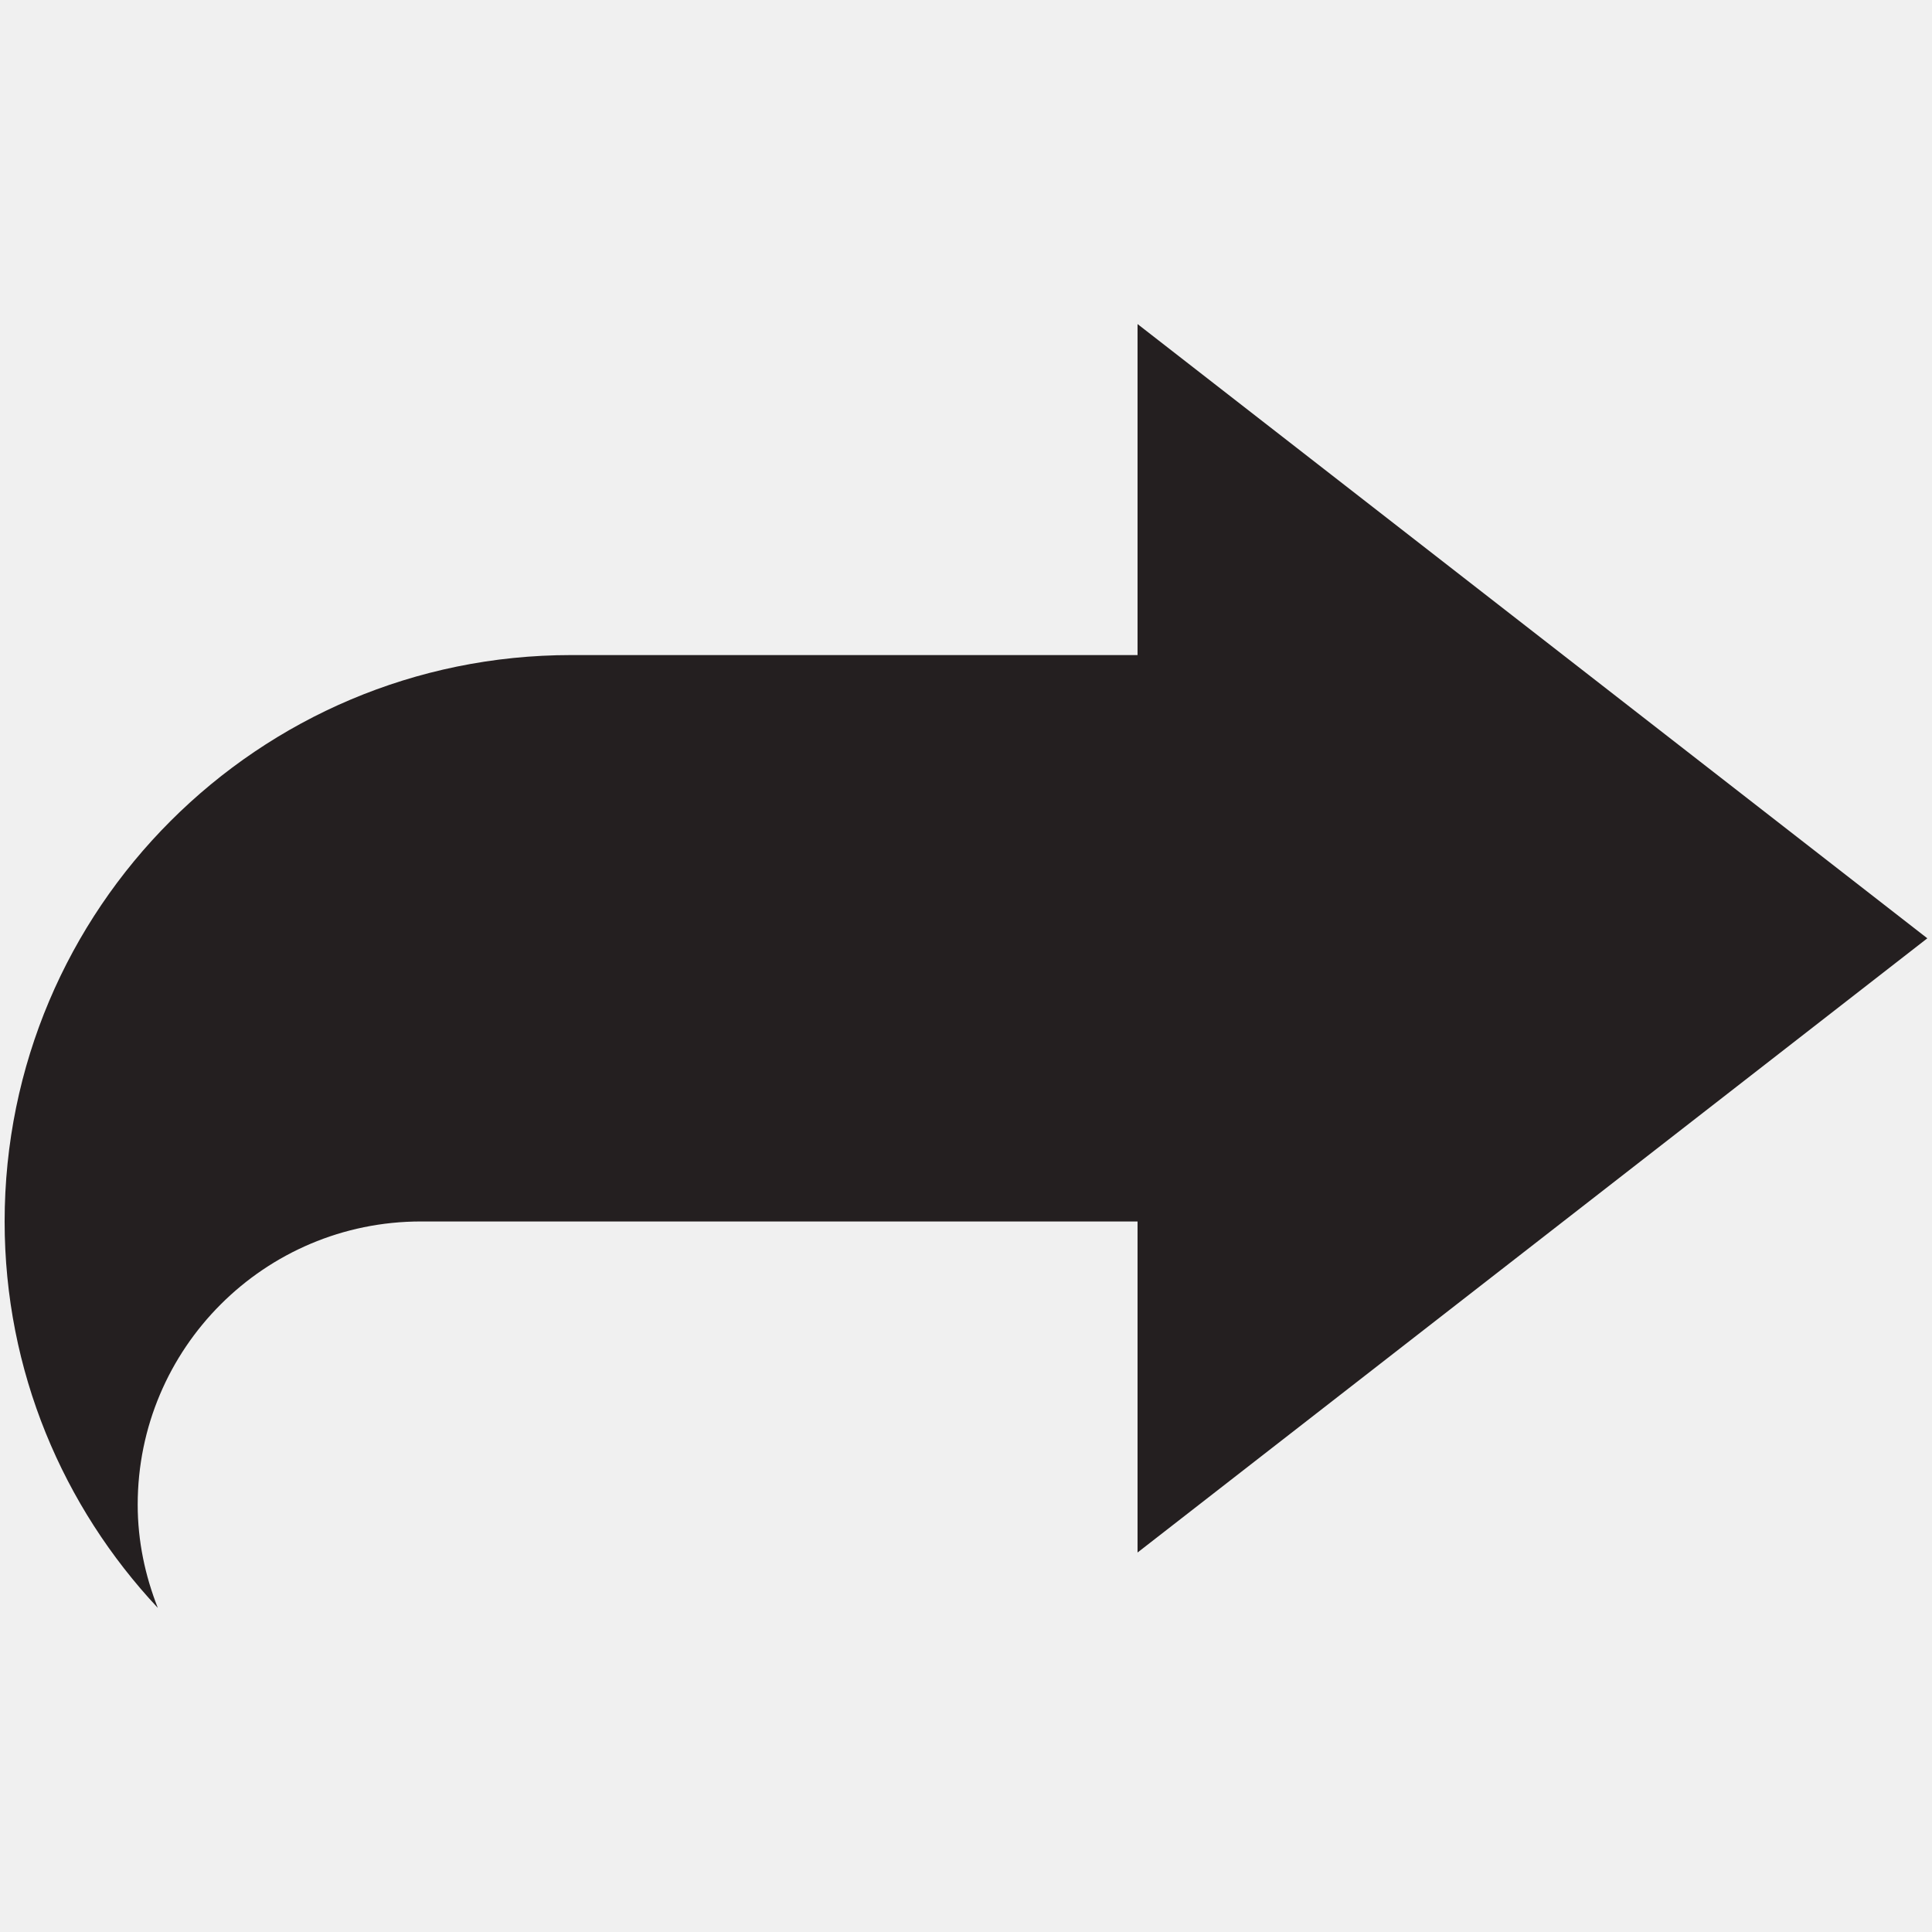
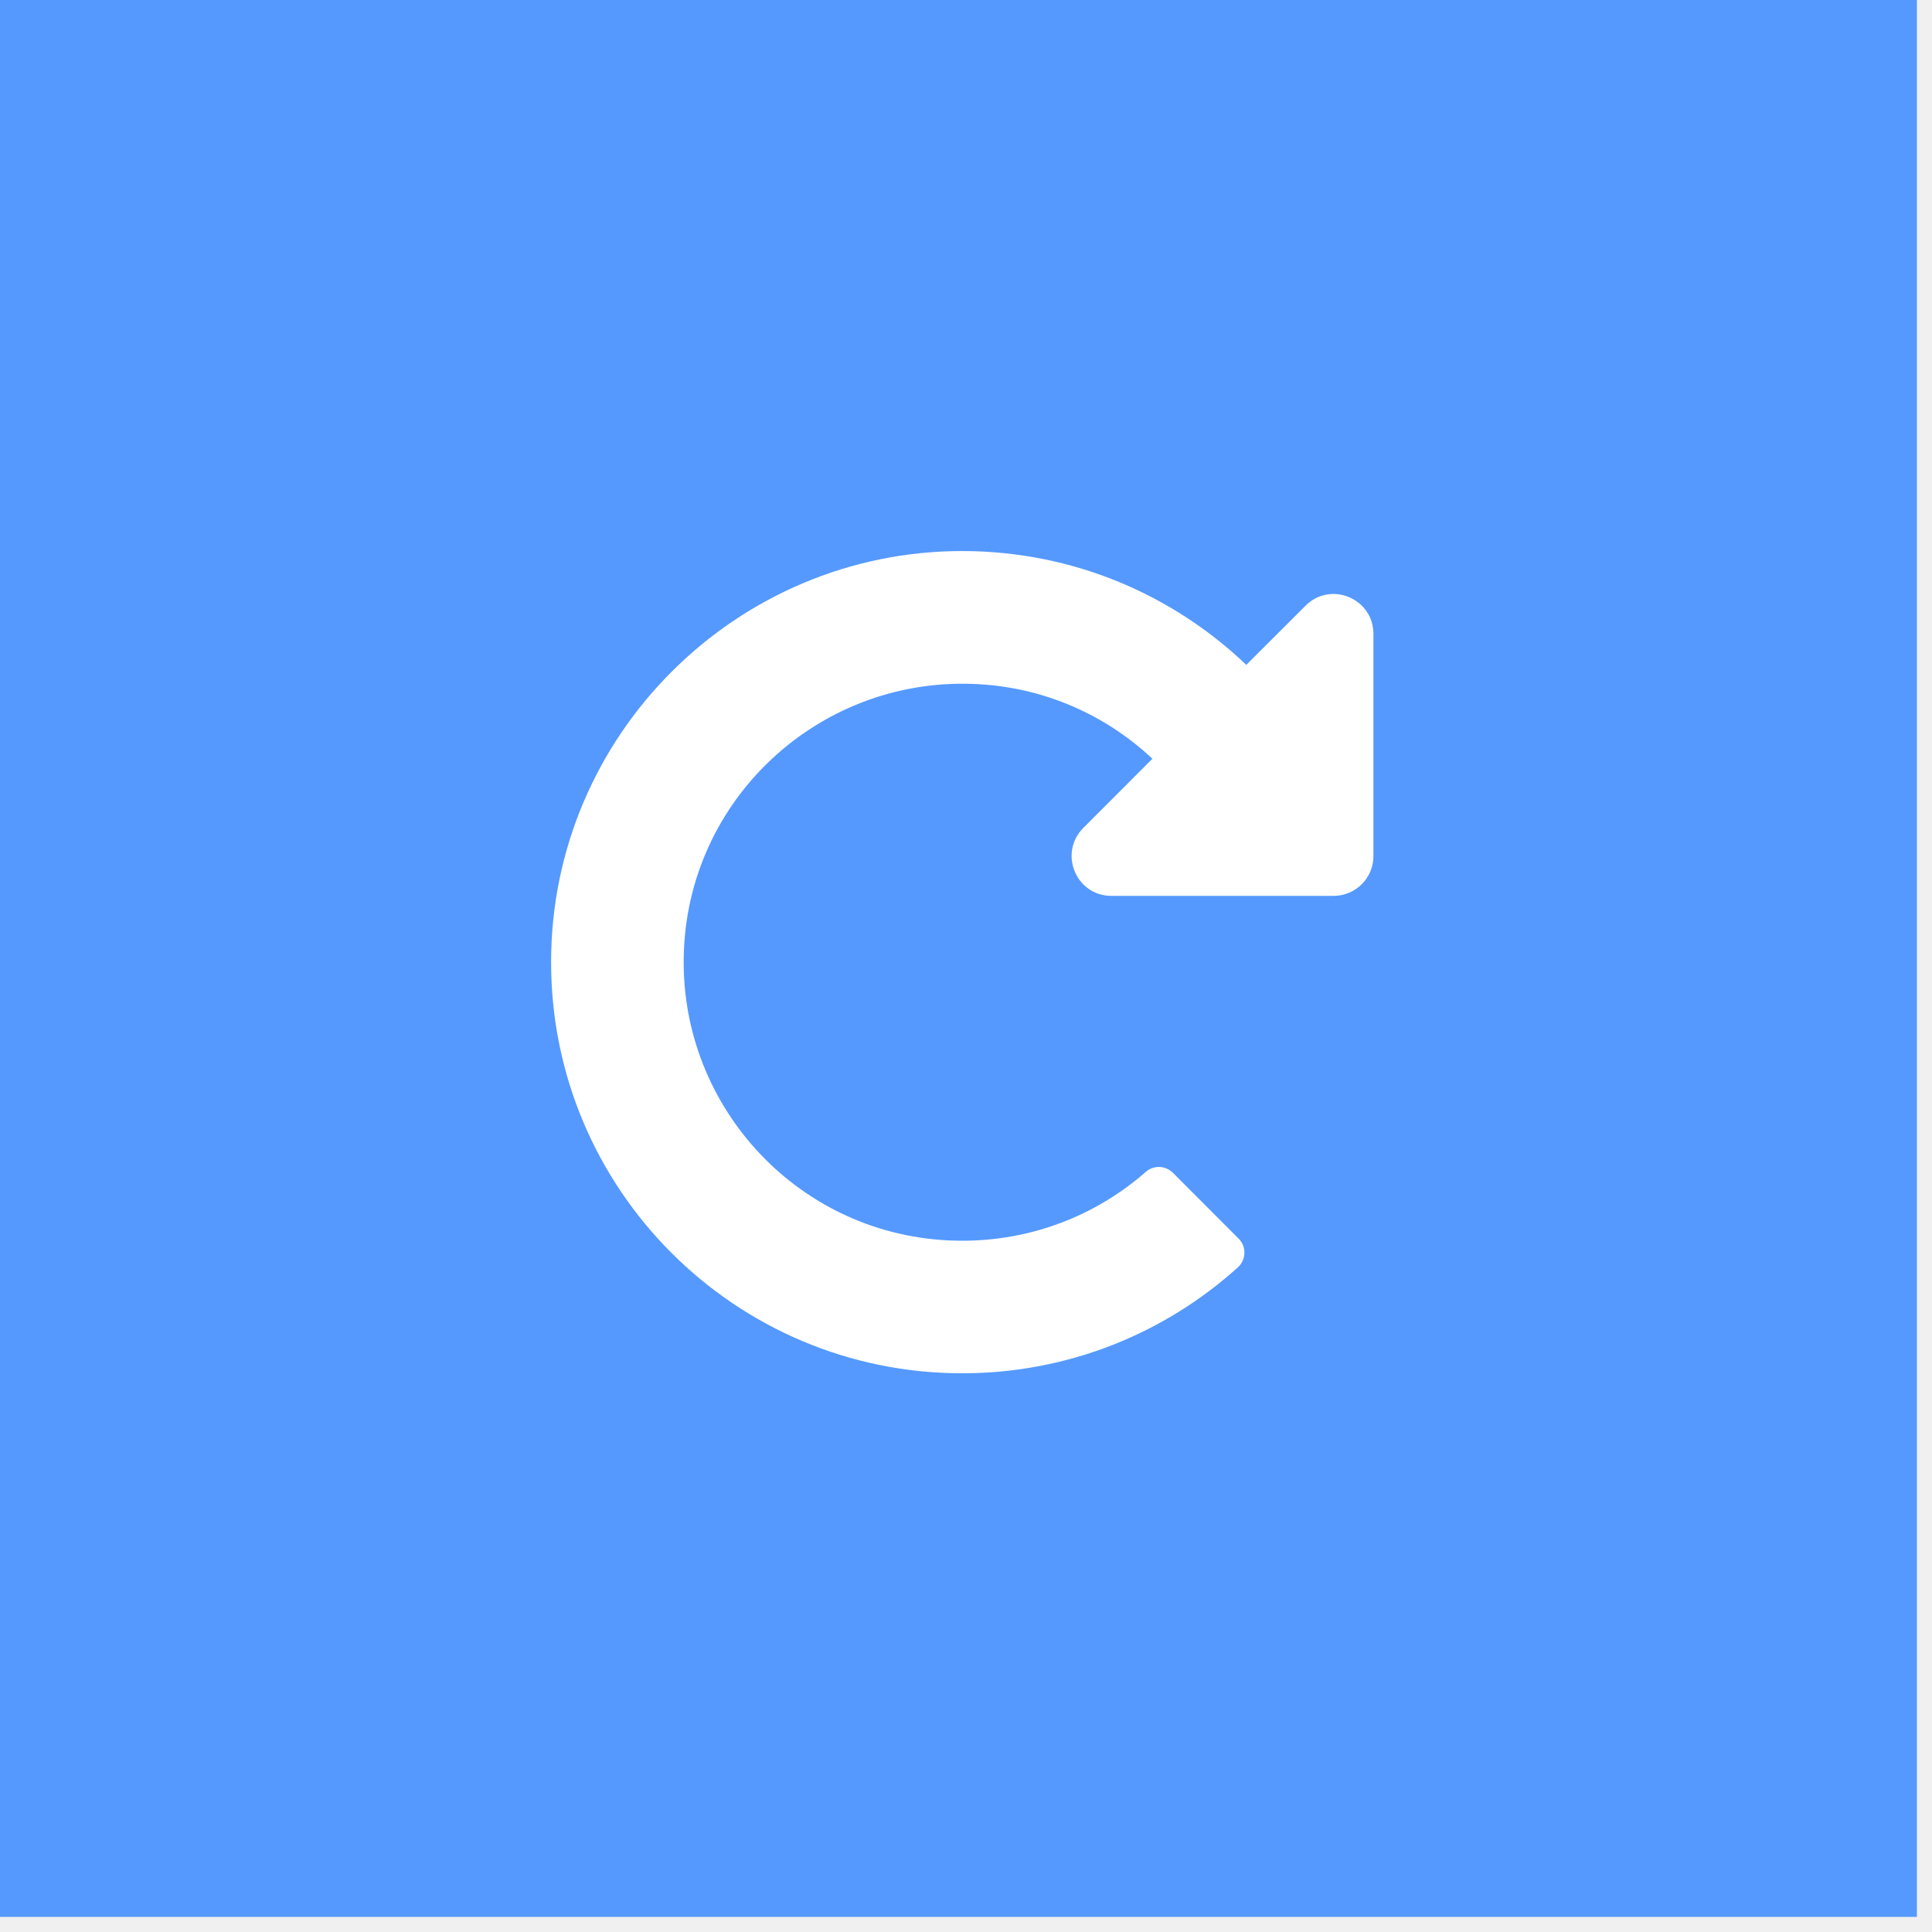
- <svg xmlns="http://www.w3.org/2000/svg" enable-background="new 0 0 48 48" height="48px" id="Layer_3" version="1.1" viewBox="0 0 48 48" width="48px" xml:space="preserve">
-   <path d="M0.115,30.348c0-7.771,6.303-14.073,14.074-14.073h0.002h14.071V8.051l19.622,15.261l-19.622,15.26v-8.225  H10.458c-3.887,0-7.037,3.152-7.037,7.037c0,0.906,0.186,1.768,0.5,2.564C1.566,37.434,0.115,34.064,0.115,30.348z" fill="#241F20" />
+ <svg xmlns="http://www.w3.org/2000/svg" version="1.1" id="Layer_1" x="0px" y="0px" width="64px" height="64px" viewBox="0 0 64 64">
+   <path fill="#5599ff" d="M-0.5-0.5h64v64h-64V-0.5z" />
+   <path fill="#ffffff" d="M31.9,18.254c3.639,0.008,6.943,1.439,9.385,3.771l1.961-1.959c0.828-0.832,2.25-0.244,2.25,0.932  v7.363c0,0.729-0.594,1.316-1.32,1.316h-7.359c-1.176,0-1.758-1.42-0.93-2.252l2.289-2.291c-1.695-1.584-3.887-2.469-6.219-2.484  c-5.076-0.045-9.354,4.061-9.309,9.303c0.039,4.977,4.072,9.148,9.227,9.148c2.258,0,4.395-0.806,6.082-2.281  c0.258-0.228,0.648-0.215,0.898,0.031l2.176,2.18c0.266,0.262,0.254,0.703-0.027,0.953c-2.414,2.18-5.617,3.508-9.129,3.508  c-7.523,0-13.619-6.094-13.619-13.617C18.252,24.361,24.385,18.242,31.9,18.254z" />
</svg>
